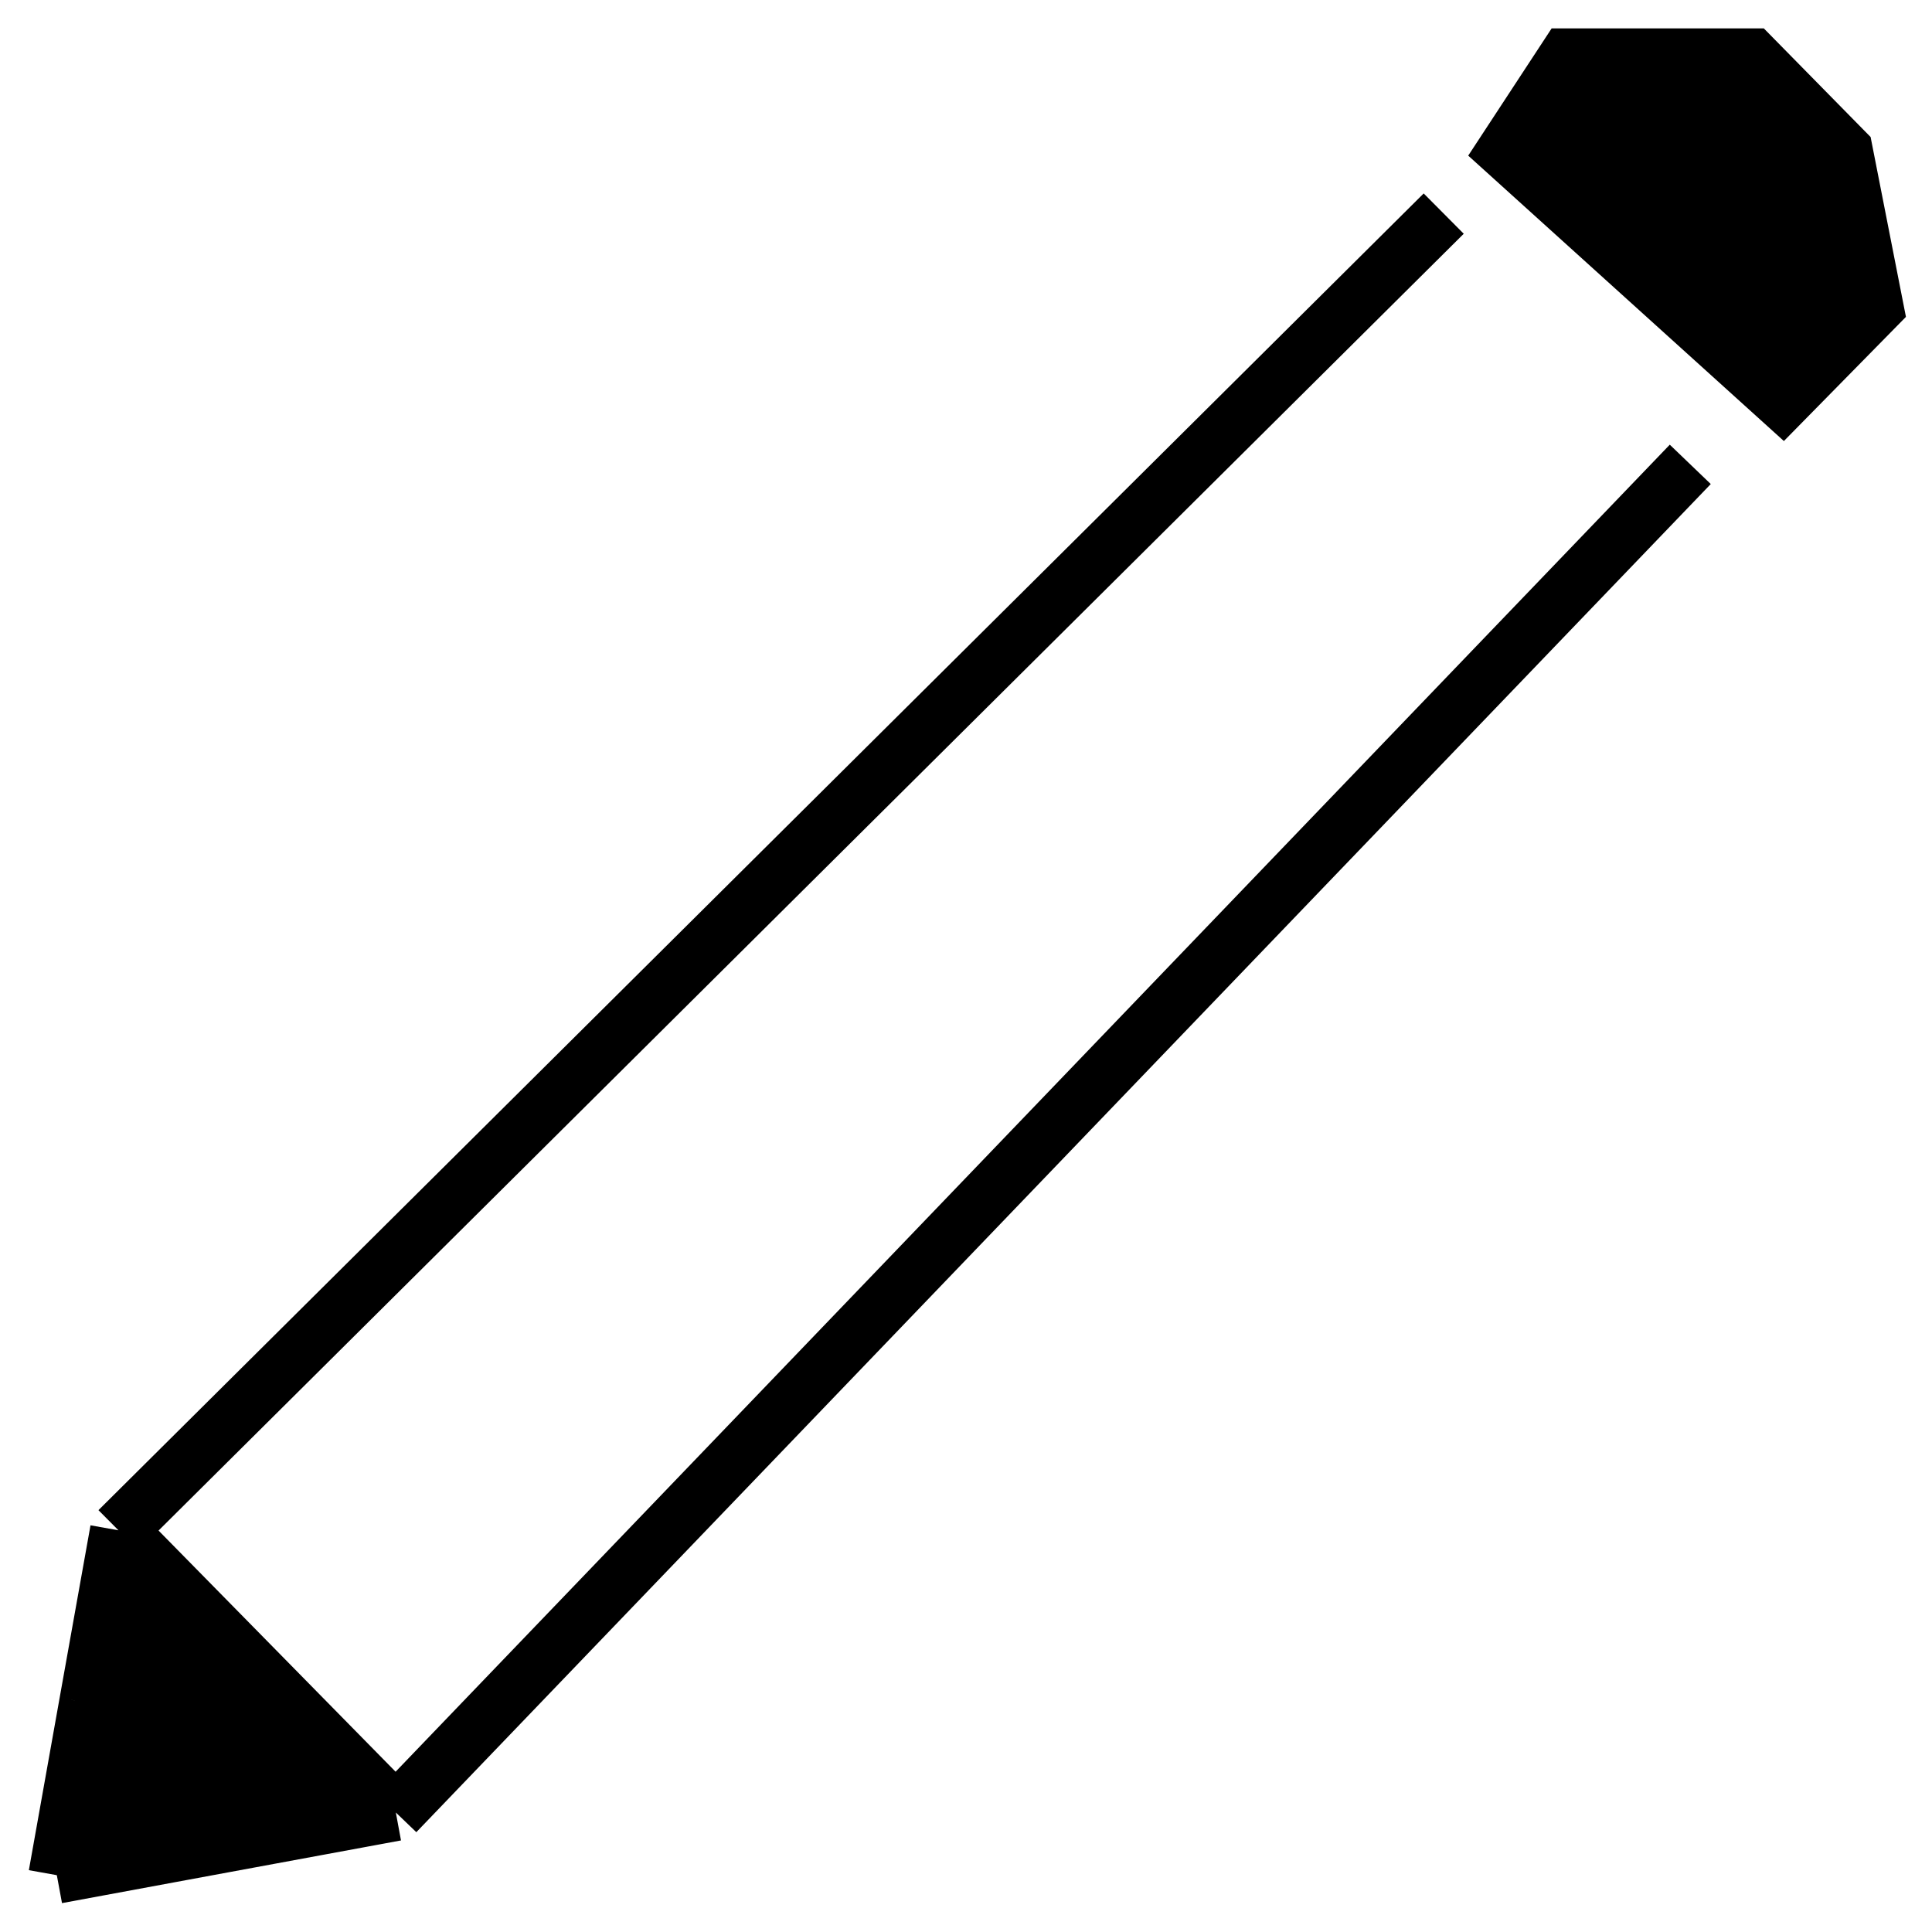
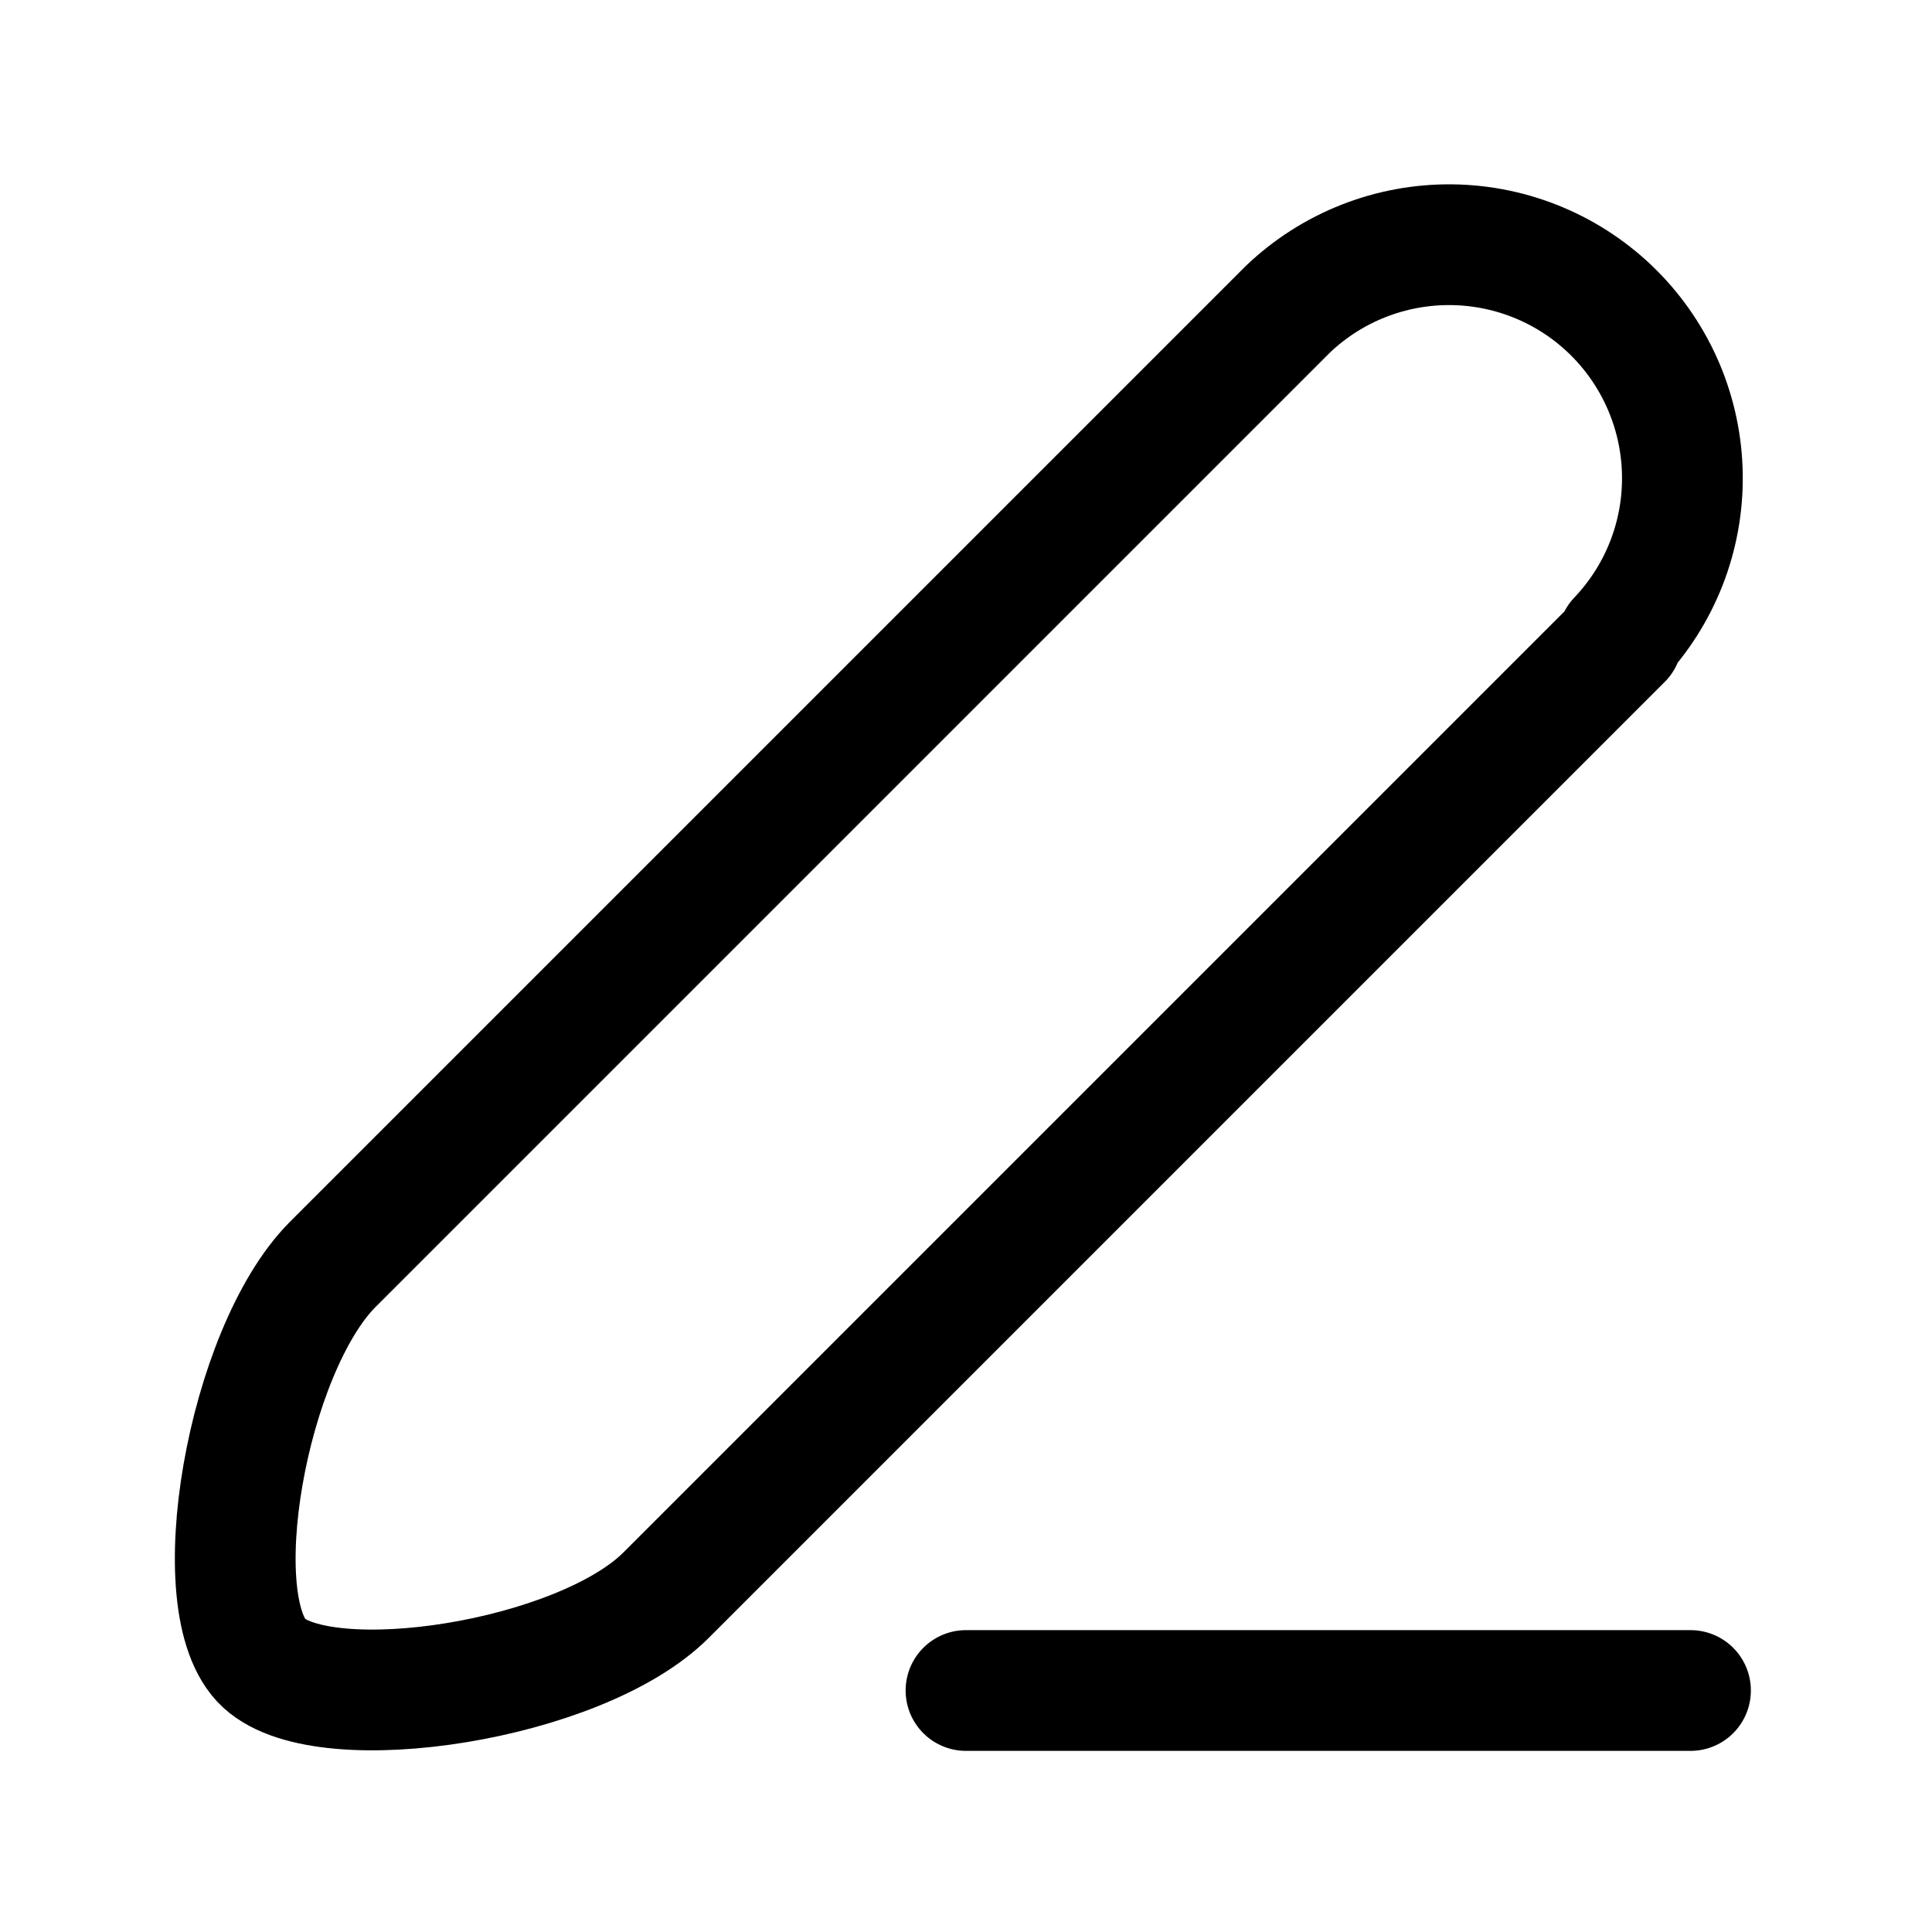
- <svg xmlns="http://www.w3.org/2000/svg" width="34" height="34" viewBox="0 0 34 34" fill="none">
-   <path d="M2.085 26.931L6.966 31.897L3.983 32.448L3.004 32.629L1 33L1.542 29.965L2.085 26.931Z" fill="black" />
-   <path d="M26.491 2.655L31.373 7.069L33 5.414L32.458 2.655L30.831 1H27.576L26.491 2.655Z" fill="black" />
-   <path d="M2.085 26.931L6.966 31.897M2.085 26.931L25.407 3.759M2.085 26.931L1.542 29.965M1 33L1.542 29.965M1 33L1.542 32.448L2.763 31.207M1 33L3.004 32.629M6.966 31.897L29.746 8.172M6.966 31.897L3.983 32.448M1.542 29.965L2.763 31.207M1.542 29.965L3.004 32.629M3.983 32.448L2.763 31.207M3.983 32.448L3.004 32.629M31.373 7.069L26.491 2.655L27.576 1H30.831L32.458 2.655L33 5.414L31.373 7.069Z" stroke="black" />
+ <svg xmlns="http://www.w3.org/2000/svg" width="32px" height="32px" viewBox="0 0 24 24" fill="none">
+   <g id="SVGRepo_bgCarrier" stroke-width="0" />
+   <g id="SVGRepo_tracerCarrier" stroke-linecap="round" stroke-linejoin="round" />
+   <g id="SVGRepo_iconCarrier">
+     <path d="M20.15 7.94L8.28 19.81C7.22 20.88 4.05 21.37 3.28 20.66C2.51 19.95 3.07 16.78 4.13 15.71L16 3.84C16.548 3.318 17.278 3.031 18.035 3.04C18.792 3.049 19.515 3.354 20.05 3.889C20.585 4.425 20.89 5.148 20.899 5.905C20.909 6.661 20.622 7.392 20.1 7.94H20.15Z" stroke="#000000" stroke-width="1.5" stroke-linecap="round" stroke-linejoin="round" />
+     <path d="M21 21H12" stroke="#000000" stroke-width="1.5" stroke-linecap="round" stroke-linejoin="round" />
+   </g>
</svg>
